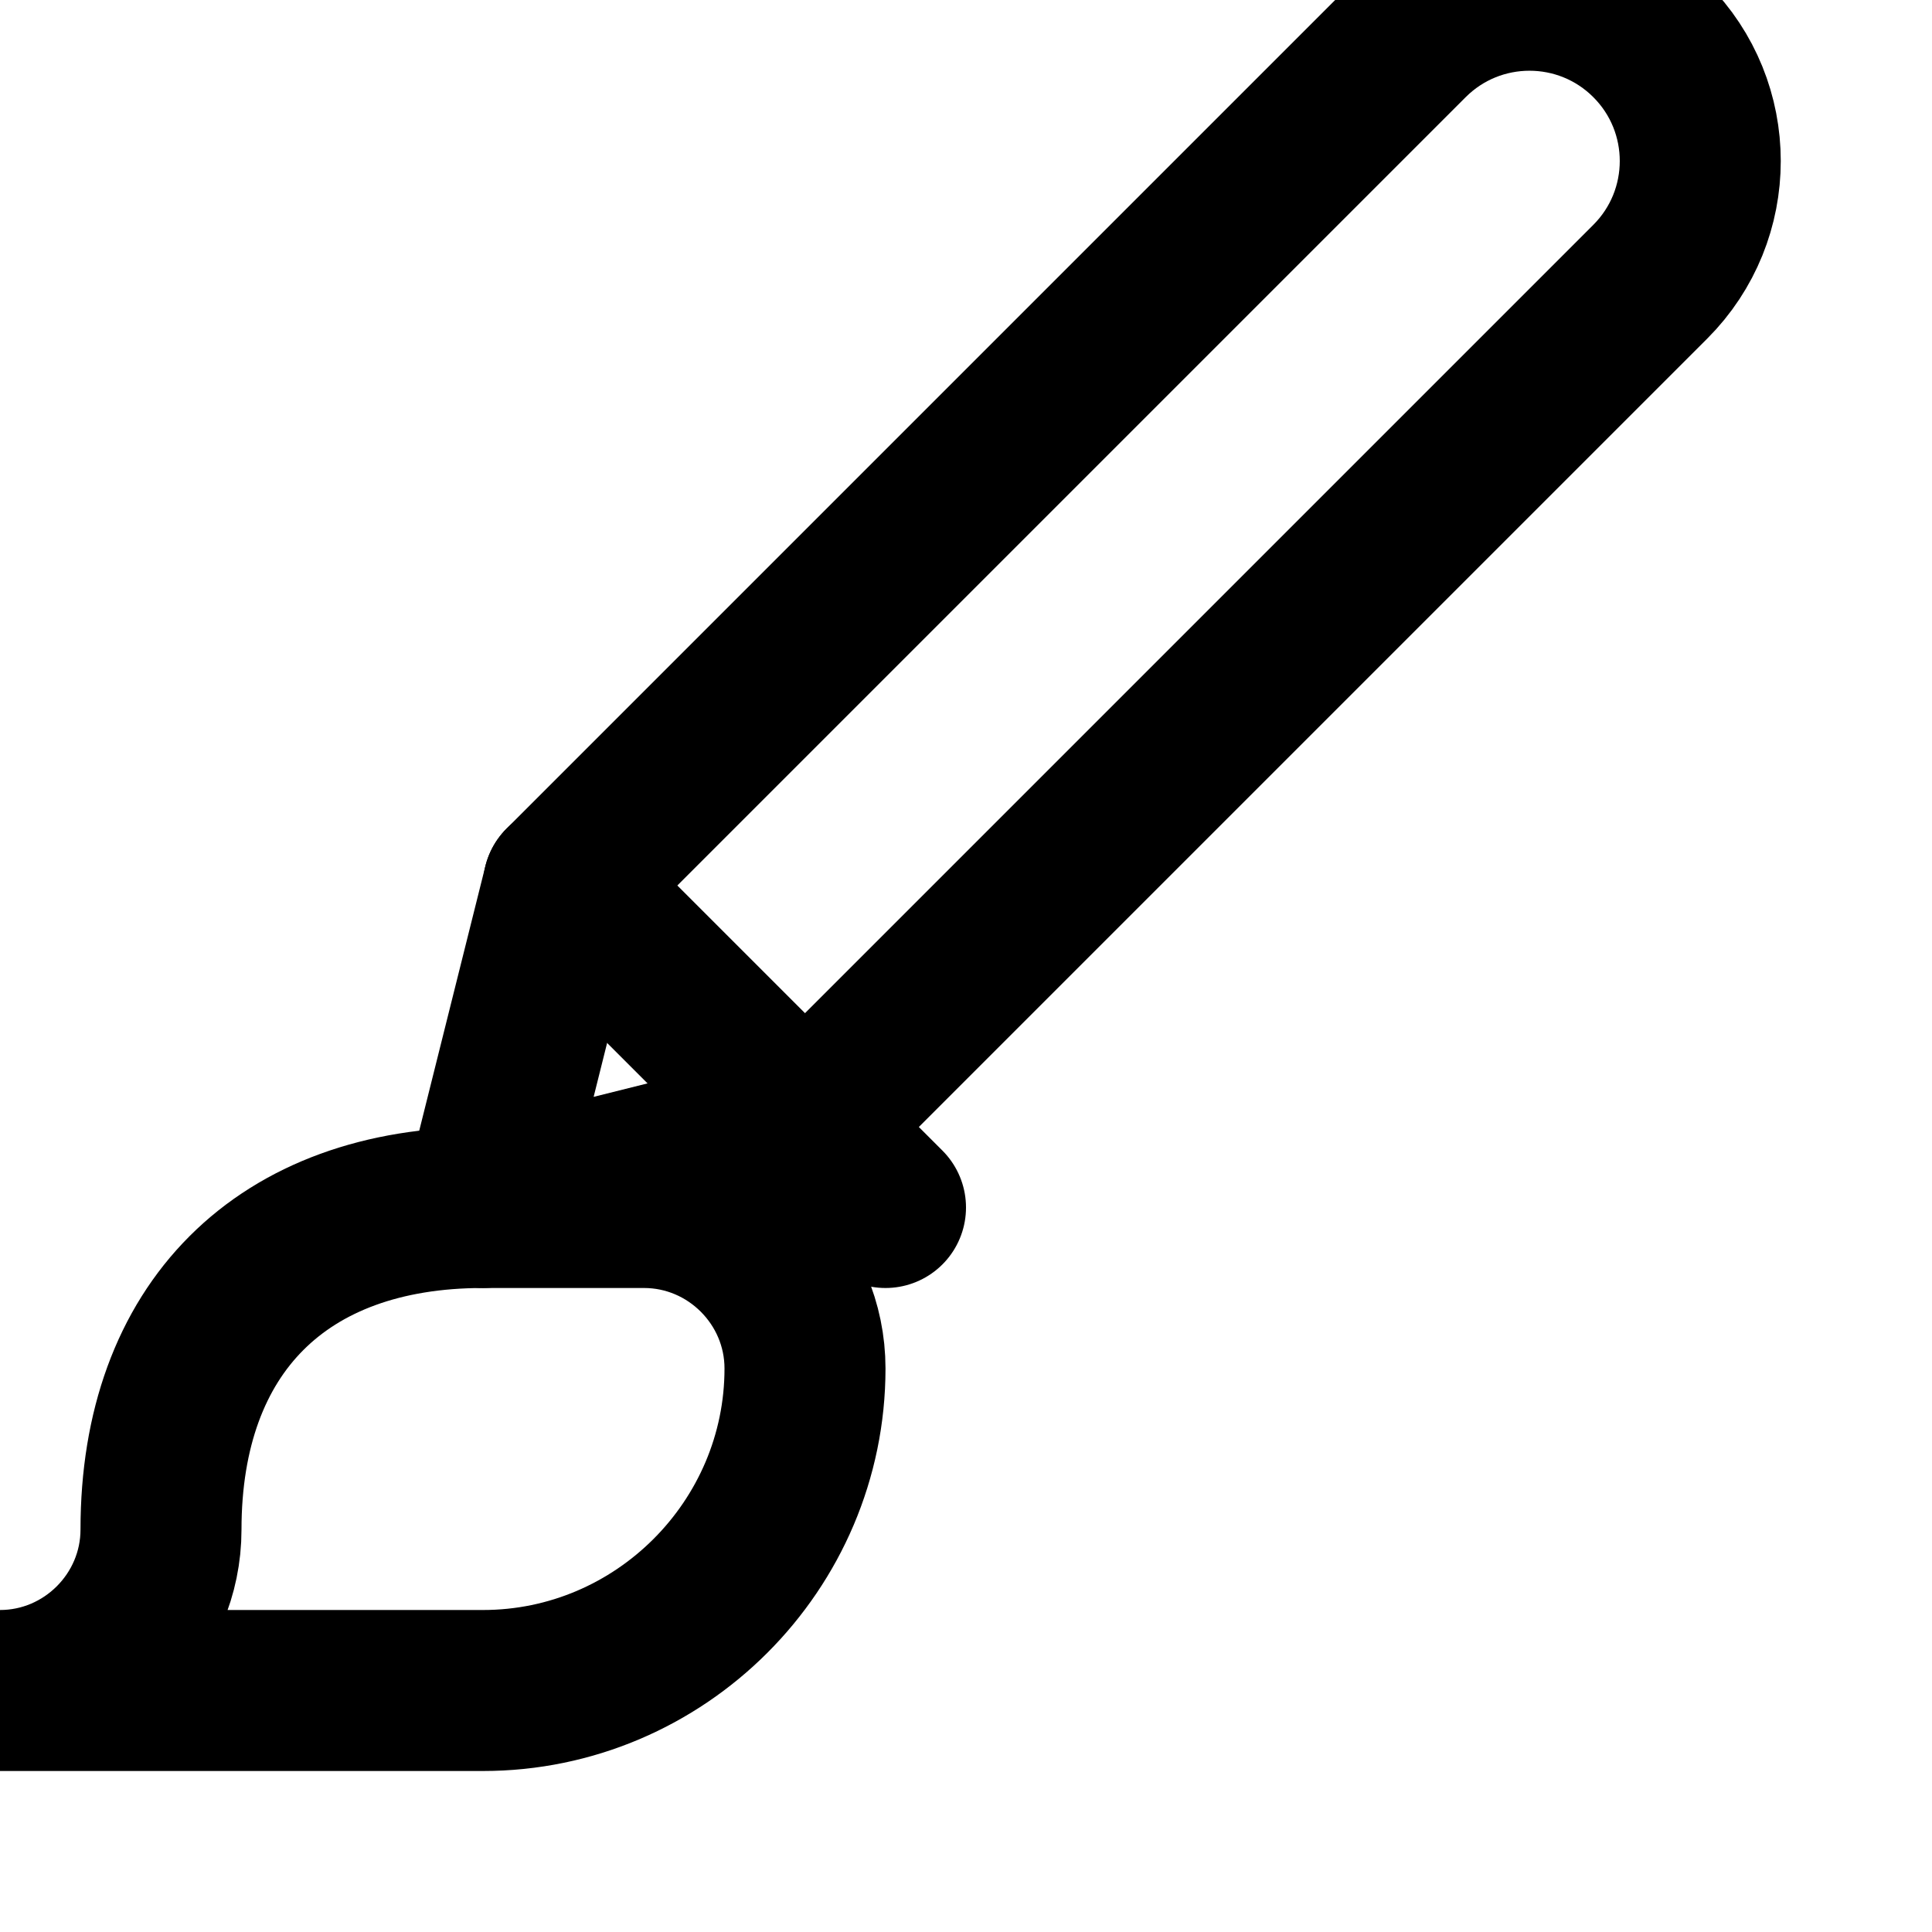
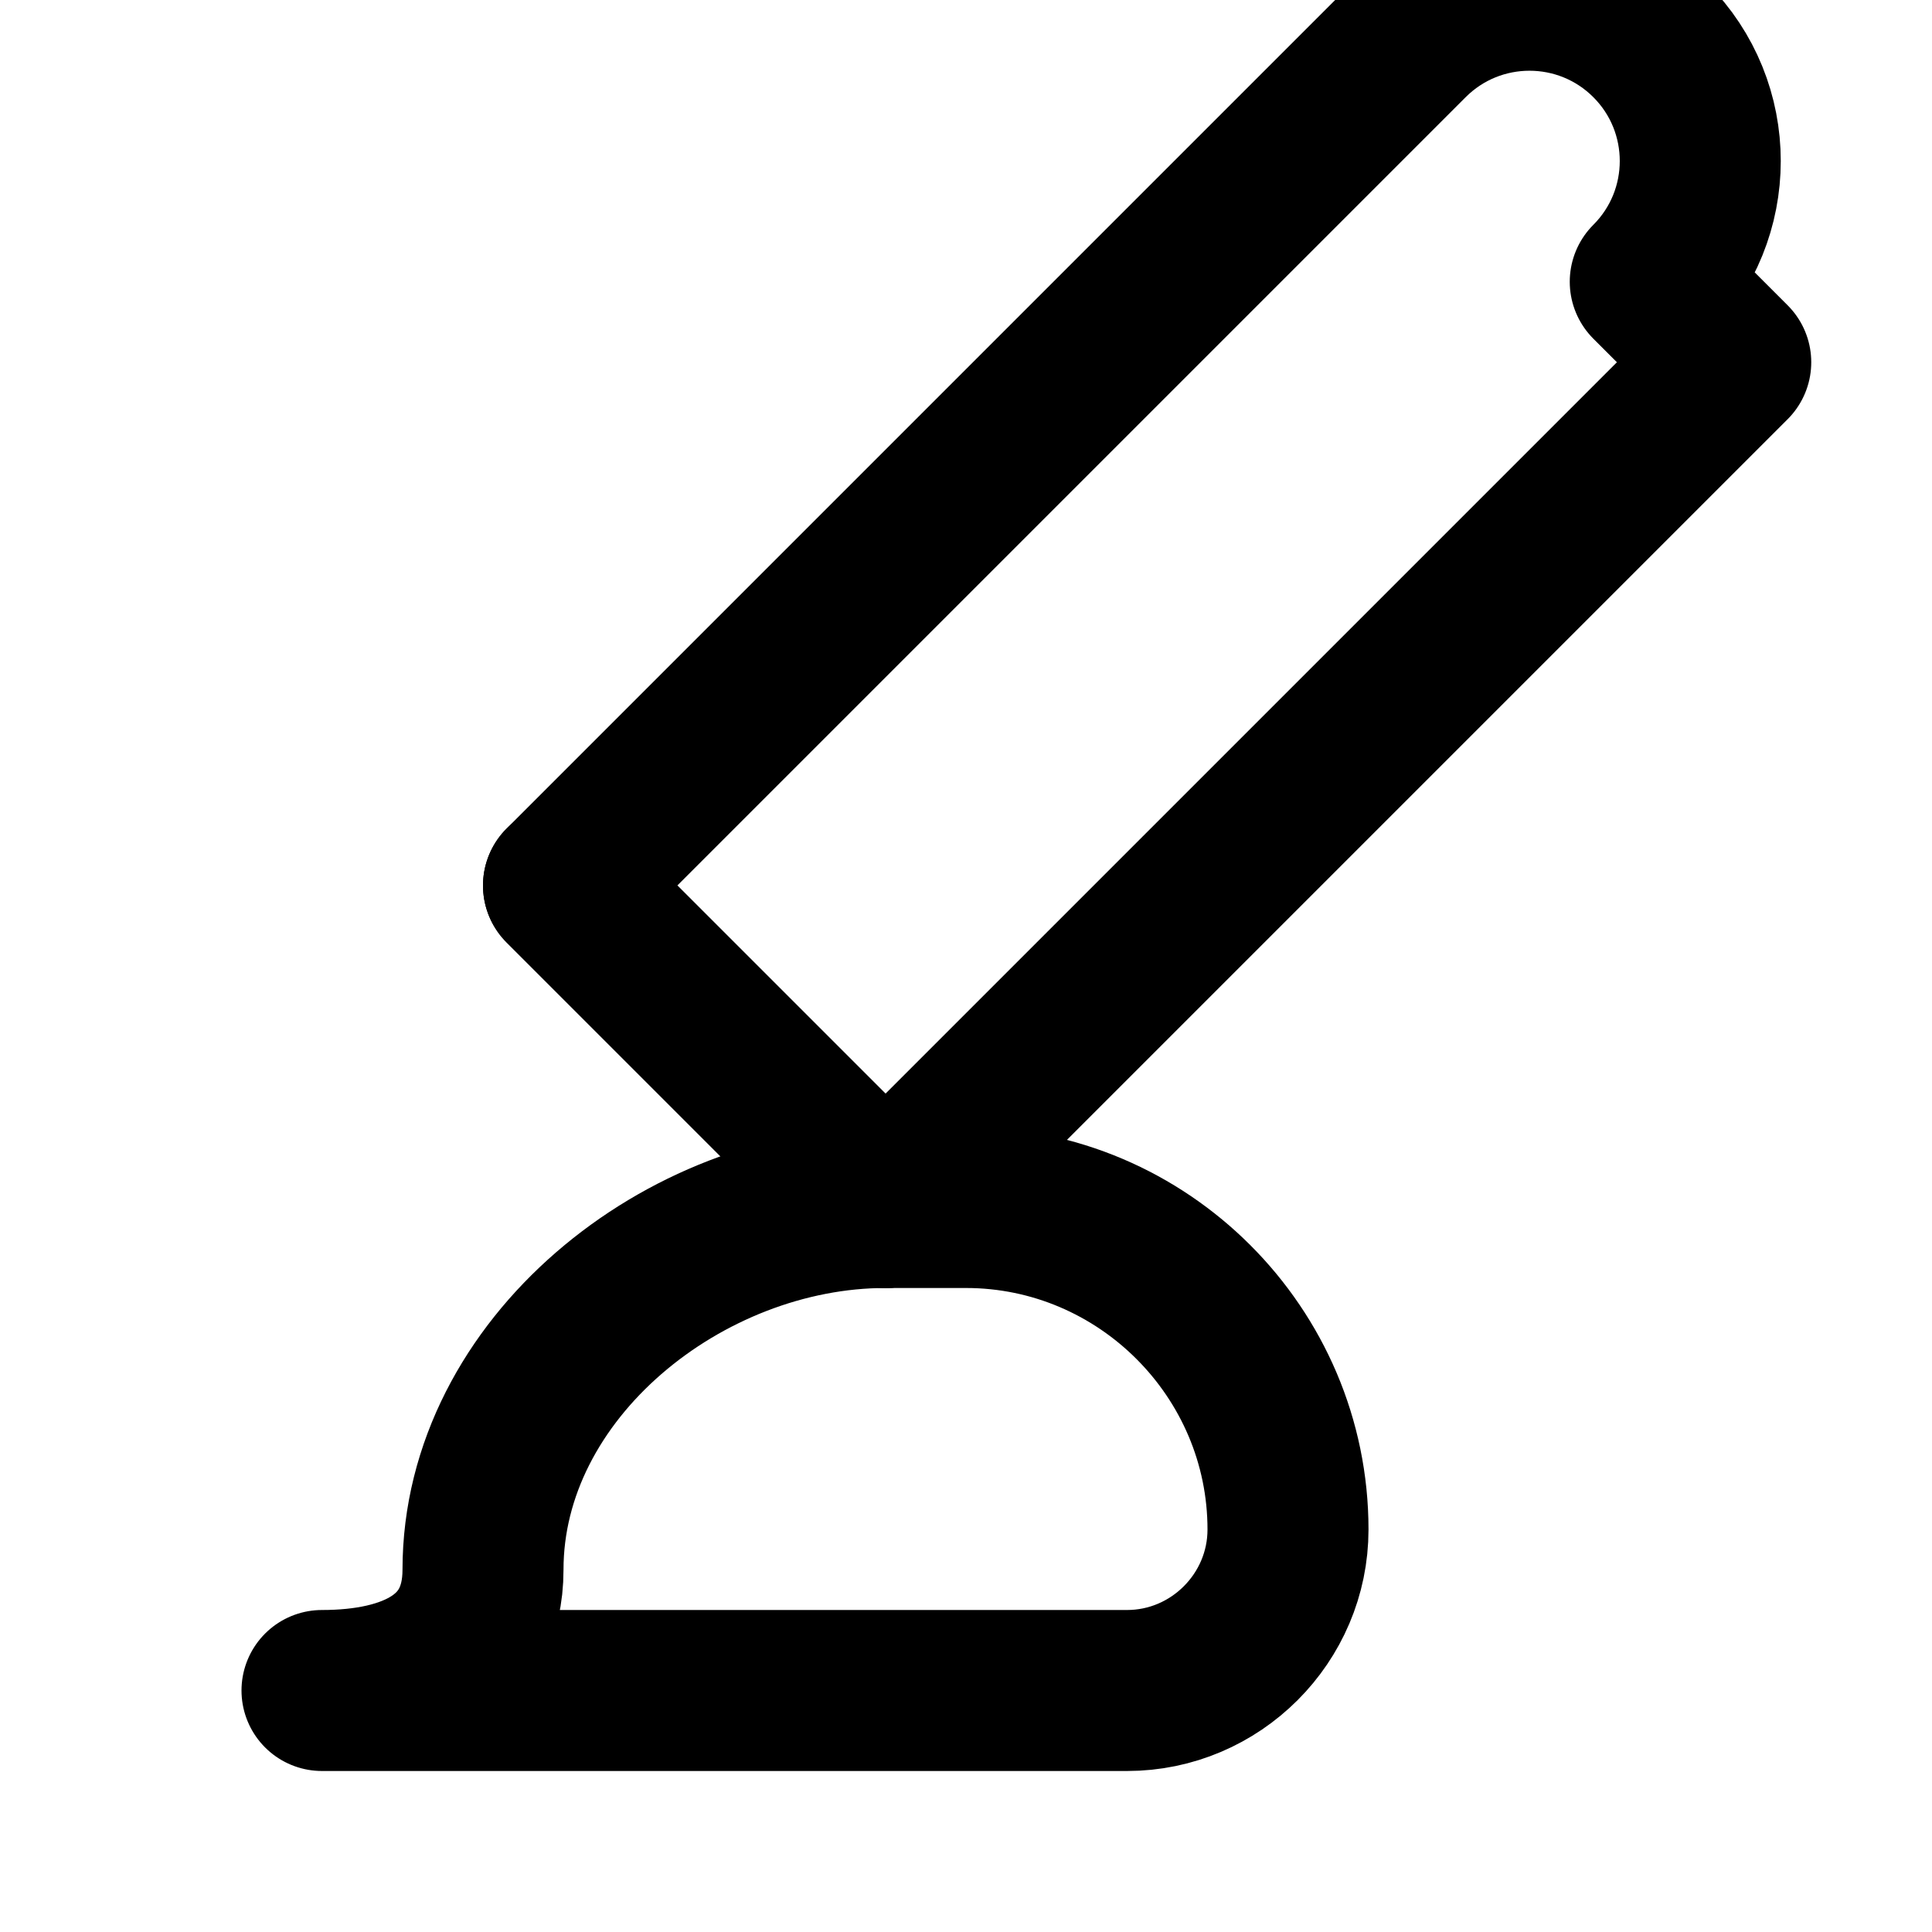
<svg width="24" height="24" viewBox="0 0 24 24" aria-hidden="true" fill="none" stroke="currentColor" stroke-width="2" stroke-linecap="round" stroke-linejoin="round">
-   <path d="M20.5 3.5a2.121 2.121 0 0 0-3-3L7 11l-1 4 4-1 10.5-10.5z" />
+   <path d="M20.5 3.5a2.121 2.121 0 0 0-3-3L7 11l4 4L21.5 4.5z" />
  <path d="M7 11l4 4" />
-   <path d="M6 15c-2.5 0-4 1.5-4 4 0 1.1-.9 2-2 2h6c2.2 0 4-1.8 4-4 0-1.1-.9-2-2-2H6z" />
+   <path d="M11 15c-2.5 0-5 2-5 4.5 0 1.1-.9 1.5-2 1.5h10c1.1 0 2-.9 2-2 0-2.2-1.8-4-4-4h-1z" />
</svg>
